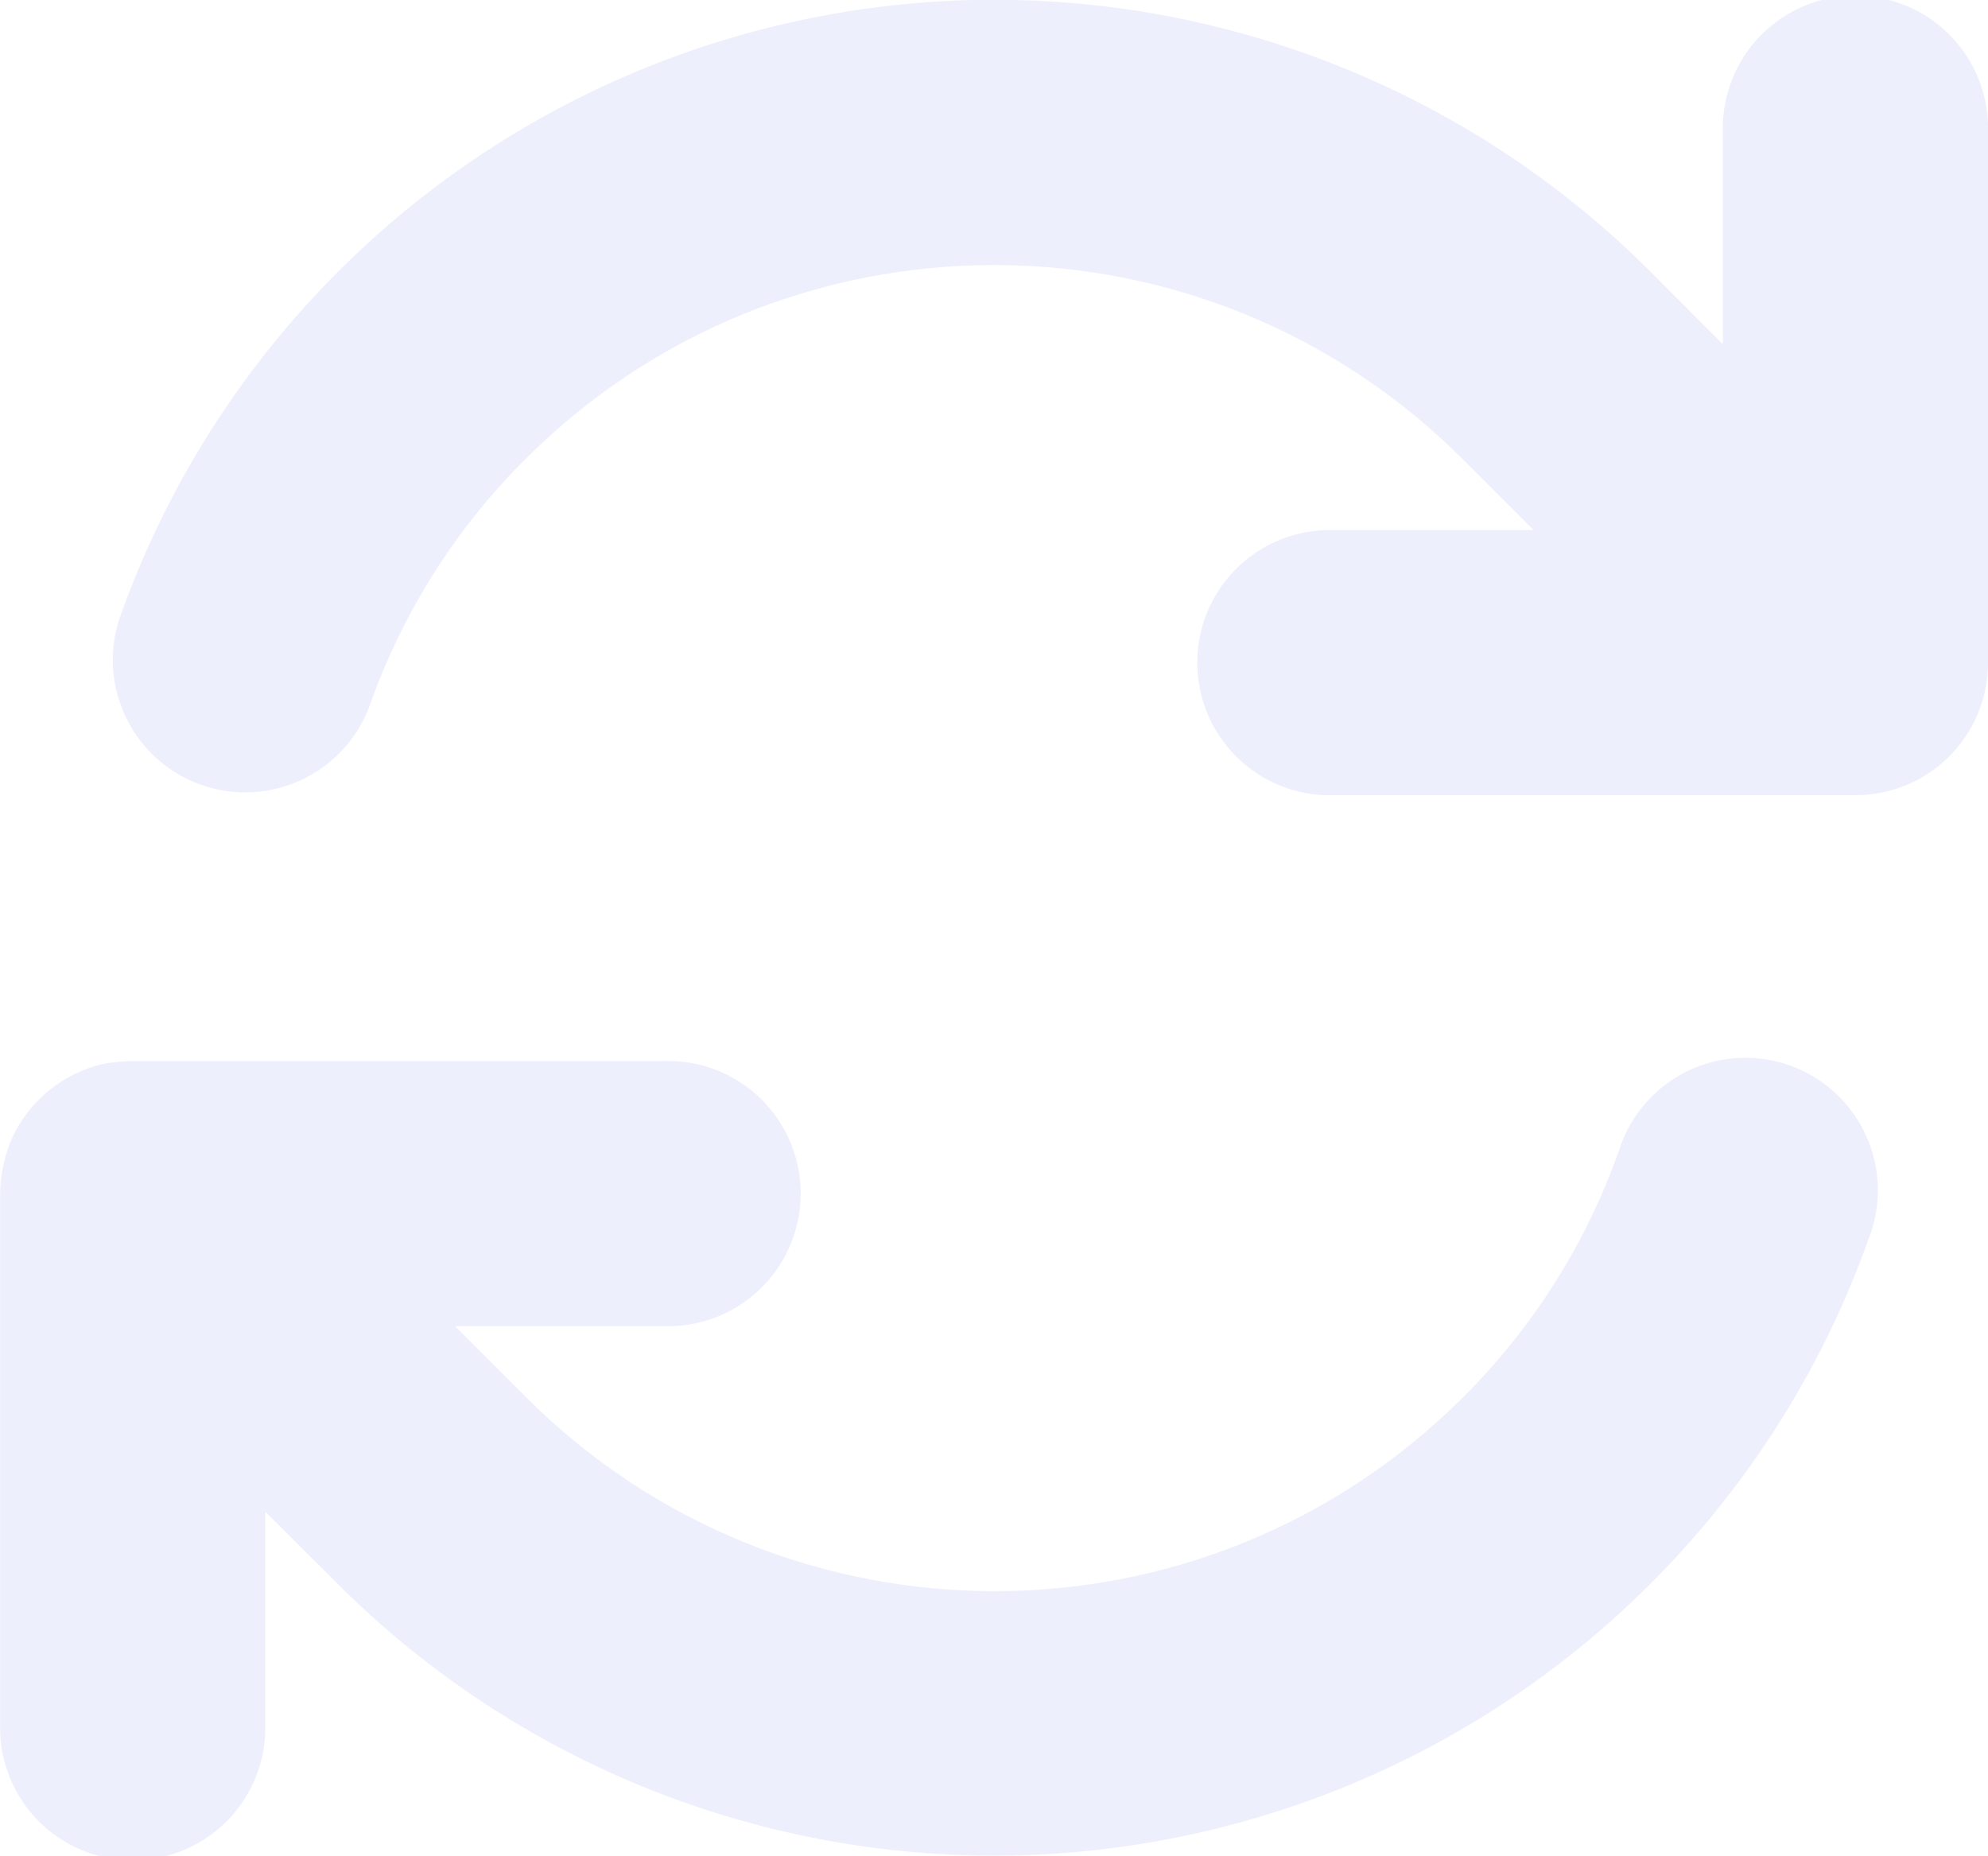
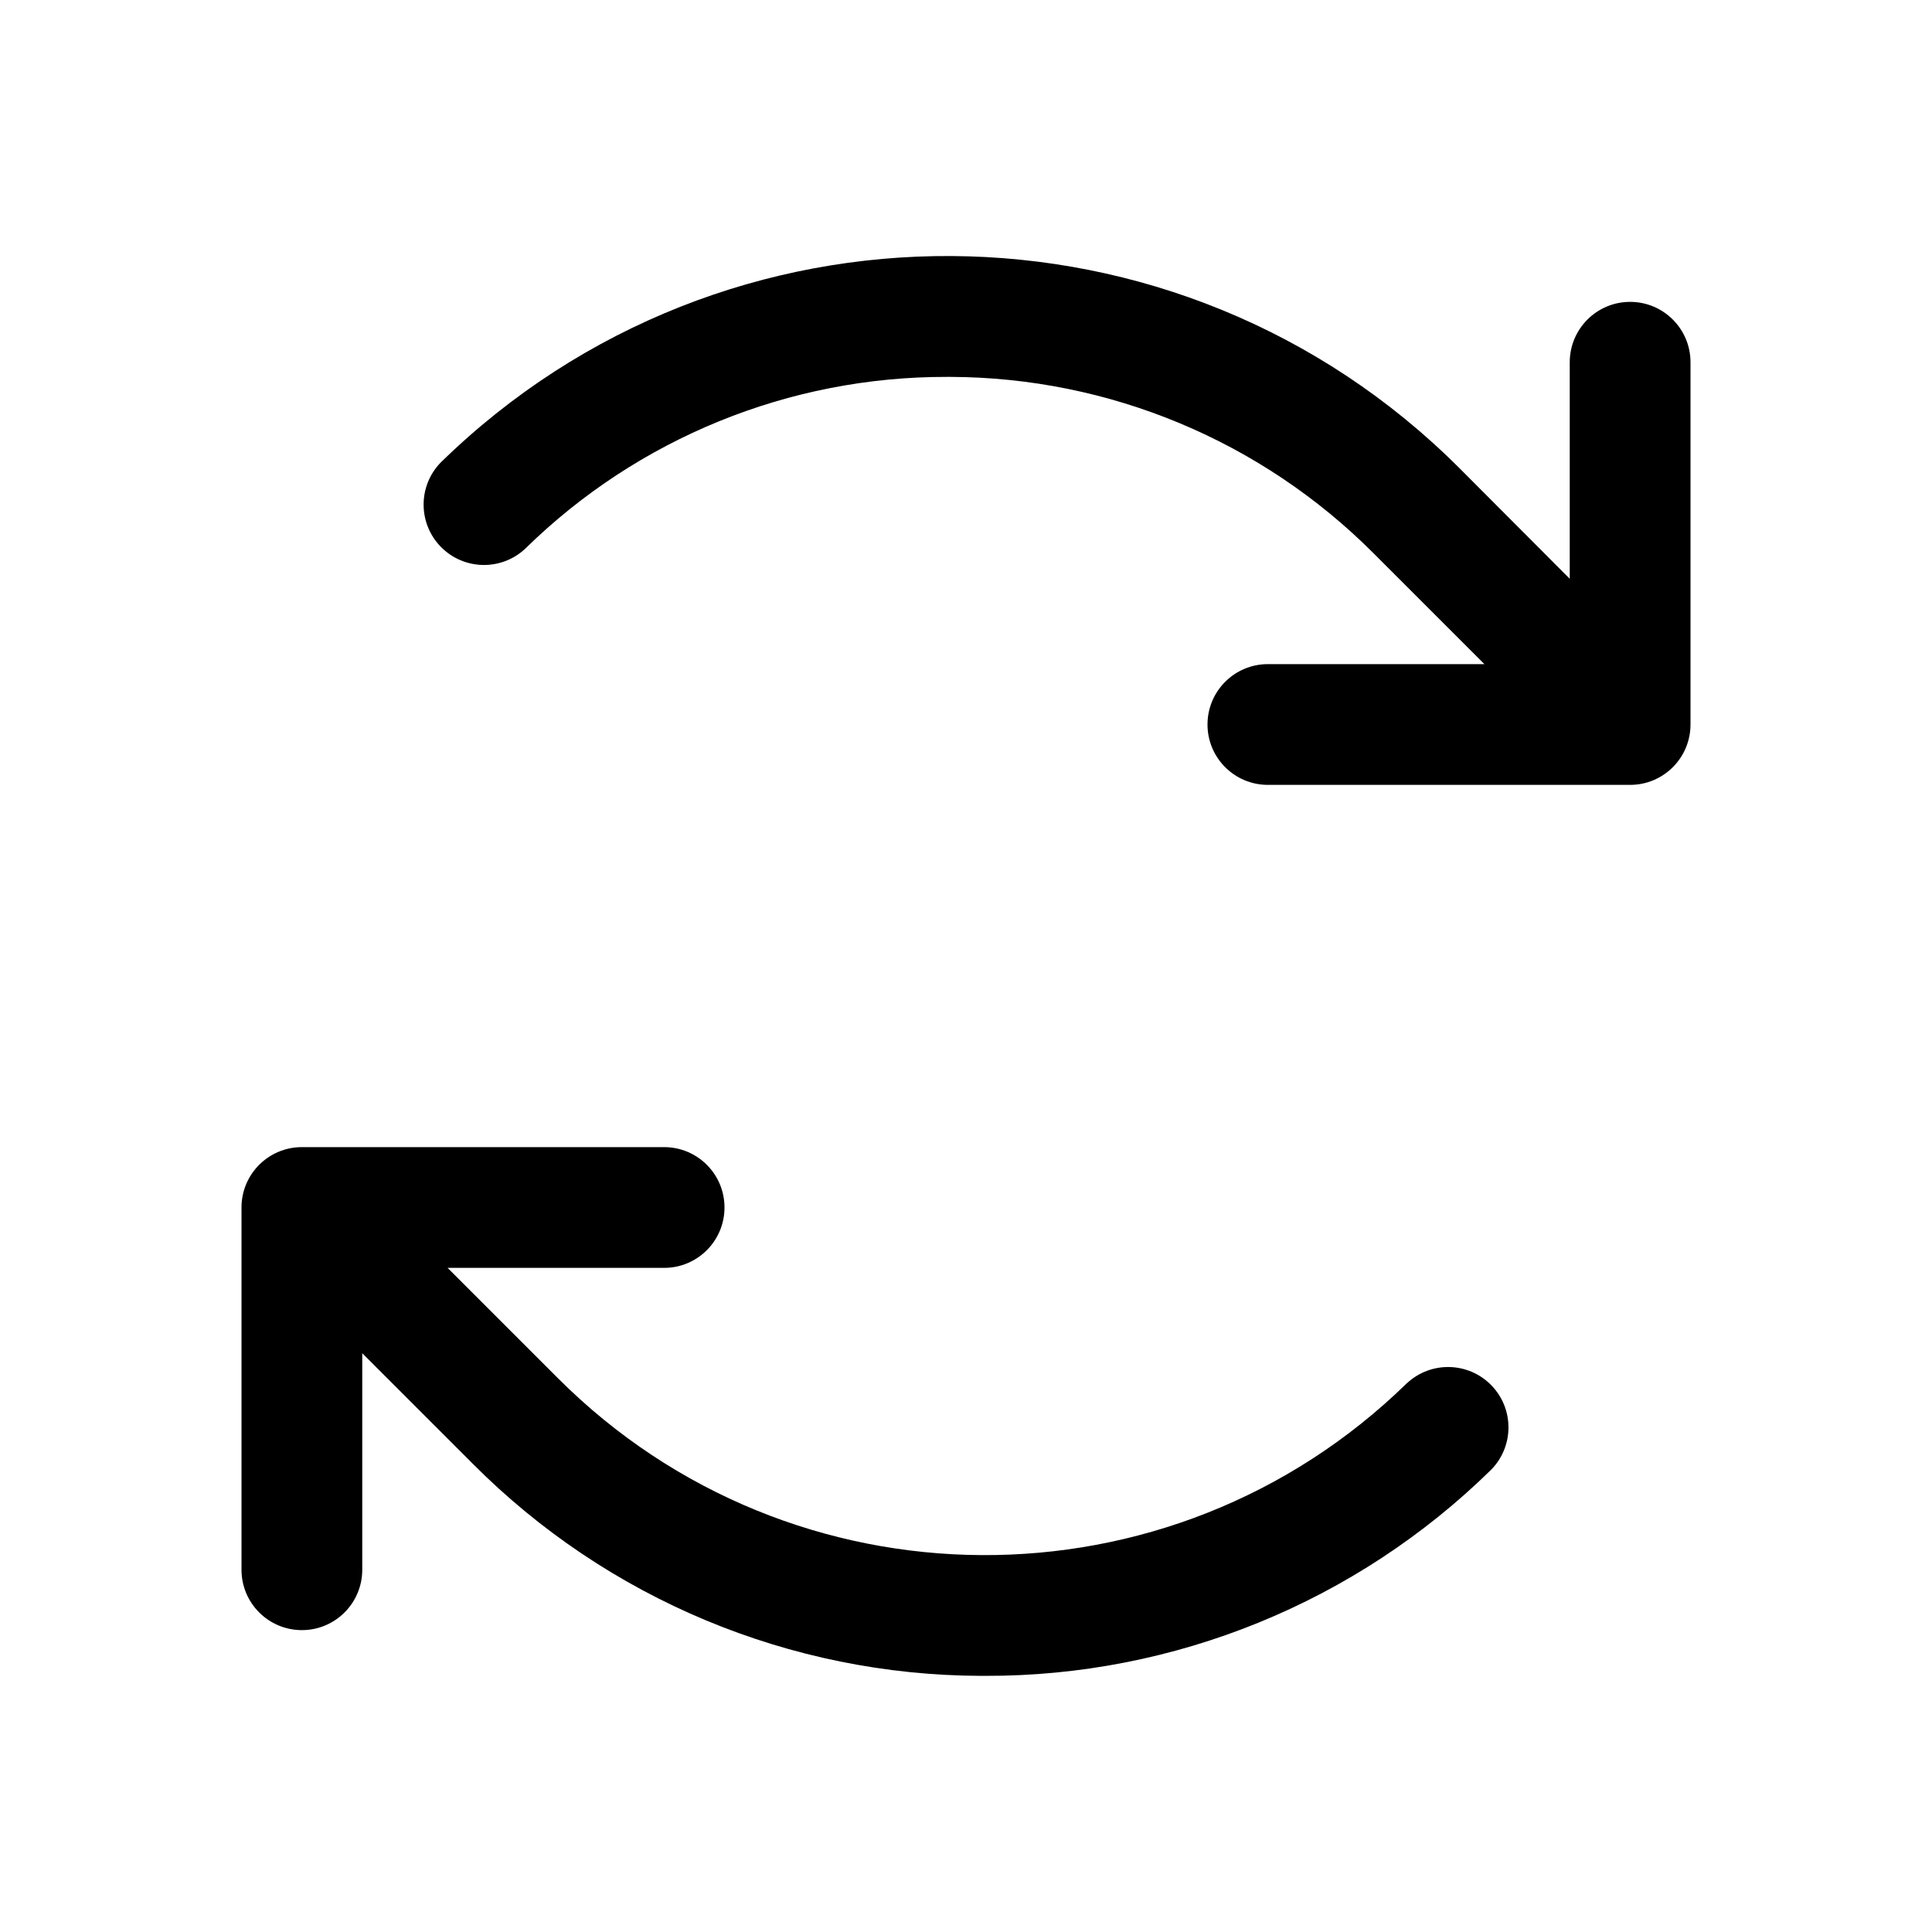
- <svg xmlns="http://www.w3.org/2000/svg" width="14" height="13.07" viewBox="0 0 14 13.07">
-   <path id="Path_8" data-name="Path 8" d="M18.6,36.953a4.62,4.62,0,0,1,1.1-1.745,4.668,4.668,0,0,1,6.6,0l.5.5H25.335a.934.934,0,0,0,0,1.867h3.731A.933.933,0,0,0,30,36.643V32.909a.934.934,0,1,0-1.867,0V34.4l-.511-.513A6.534,6.534,0,0,0,16.84,36.334a.933.933,0,0,0,1.759.621Zm-1.928,2.529a.929.929,0,0,0-.4.239.908.908,0,0,0-.236.408c-.009.035-.018.073-.023.111a.853.853,0,0,0-.012.149v3.722a.934.934,0,1,0,1.867,0V42.621l.513.511h0A6.539,6.539,0,0,0,29.163,40.69a.933.933,0,1,0-1.759-.621,4.62,4.62,0,0,1-1.1,1.745,4.668,4.668,0,0,1-6.6,0l0,0-.5-.5h1.47a.934.934,0,1,0,0-1.867H16.945a1.128,1.128,0,0,0-.14.009A.687.687,0,0,0,16.671,39.482Z" transform="translate(-16 -31.975)" fill="#eeeffc" />
+ <svg xmlns="http://www.w3.org/2000/svg" width="32" height="32" fill="#000000" viewBox="0 0 256 256">
+   <path d="M224,48V96a8,8,0,0,1-8,8H168a8,8,0,0,1,0-16h28.69L182.06,73.37a79.56,79.56,0,0,0-56.13-23.43h-.45A79.52,79.52,0,0,0,69.59,72.71,8,8,0,0,1,58.41,61.27a96,96,0,0,1,135,.79L208,76.69V48a8,8,0,0,1,16,0ZM186.41,183.29a80,80,0,0,1-112.47-.66L59.31,168H88a8,8,0,0,0,0-16H40a8,8,0,0,0-8,8v48a8,8,0,0,0,16,0V179.31l14.63,14.63A95.43,95.43,0,0,0,130,222.06h.53a95.36,95.36,0,0,0,67.07-27.33,8,8,0,0,0-11.18-11.44Z" />
</svg>
